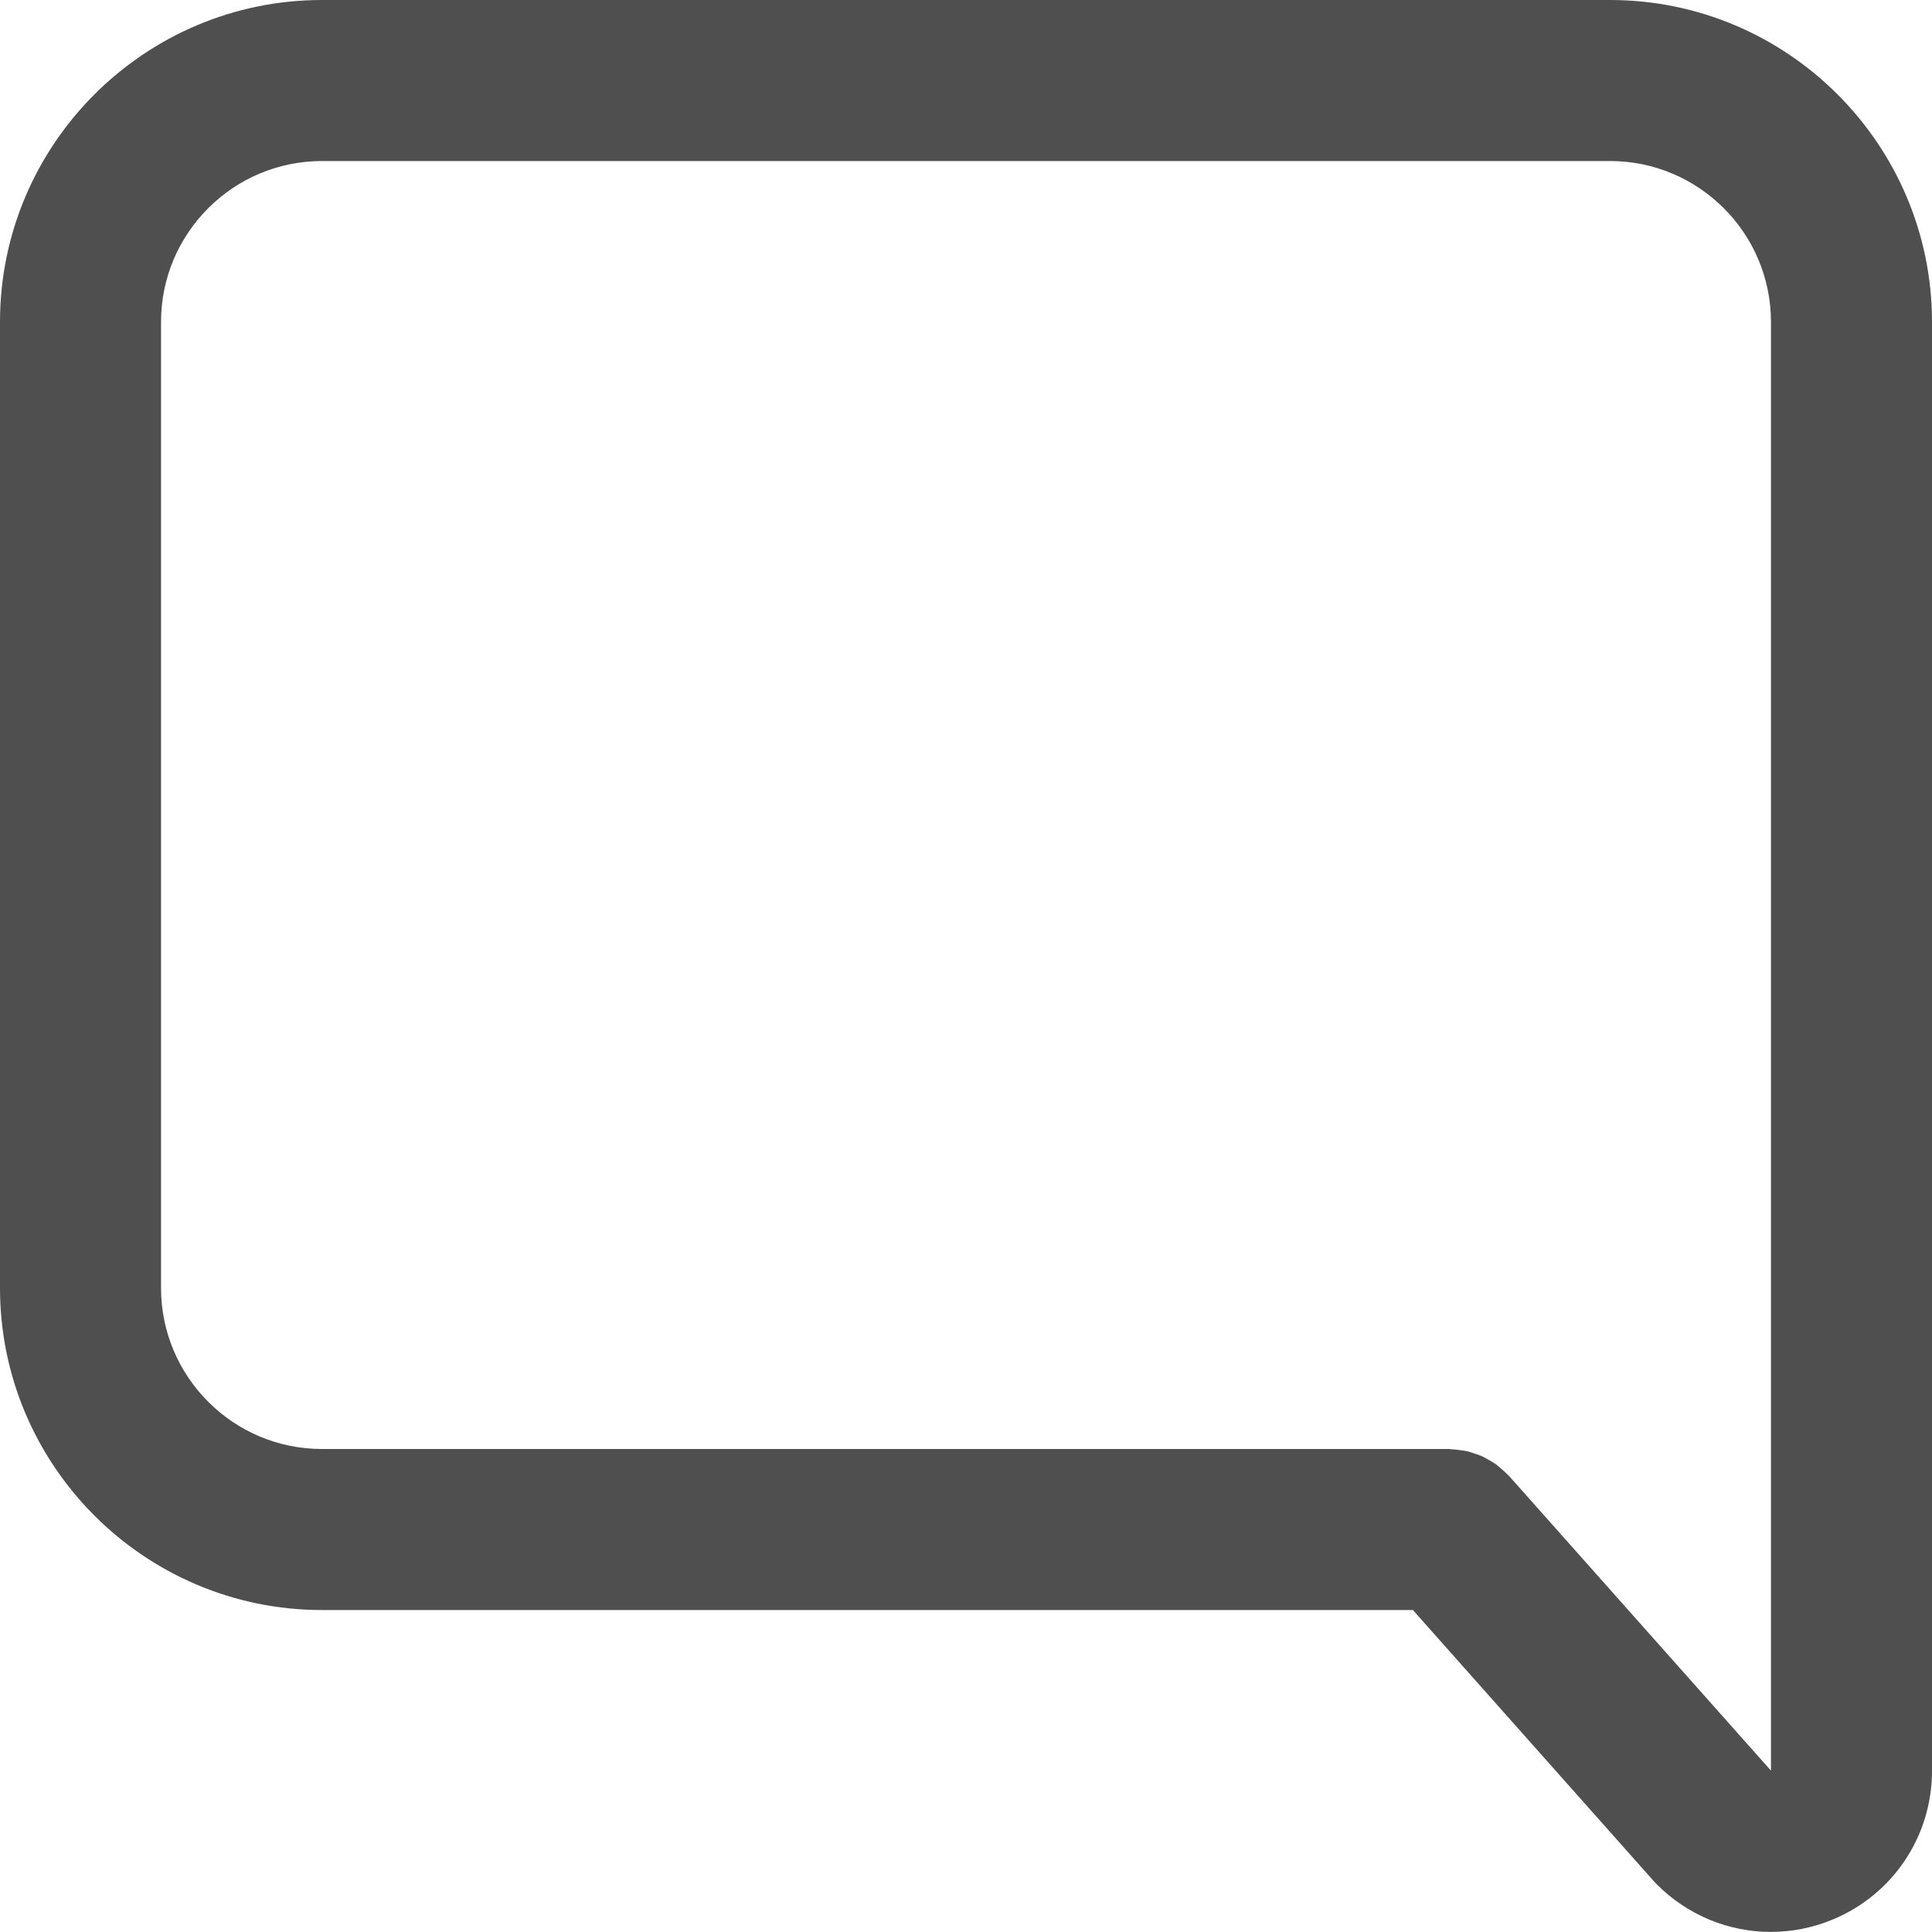
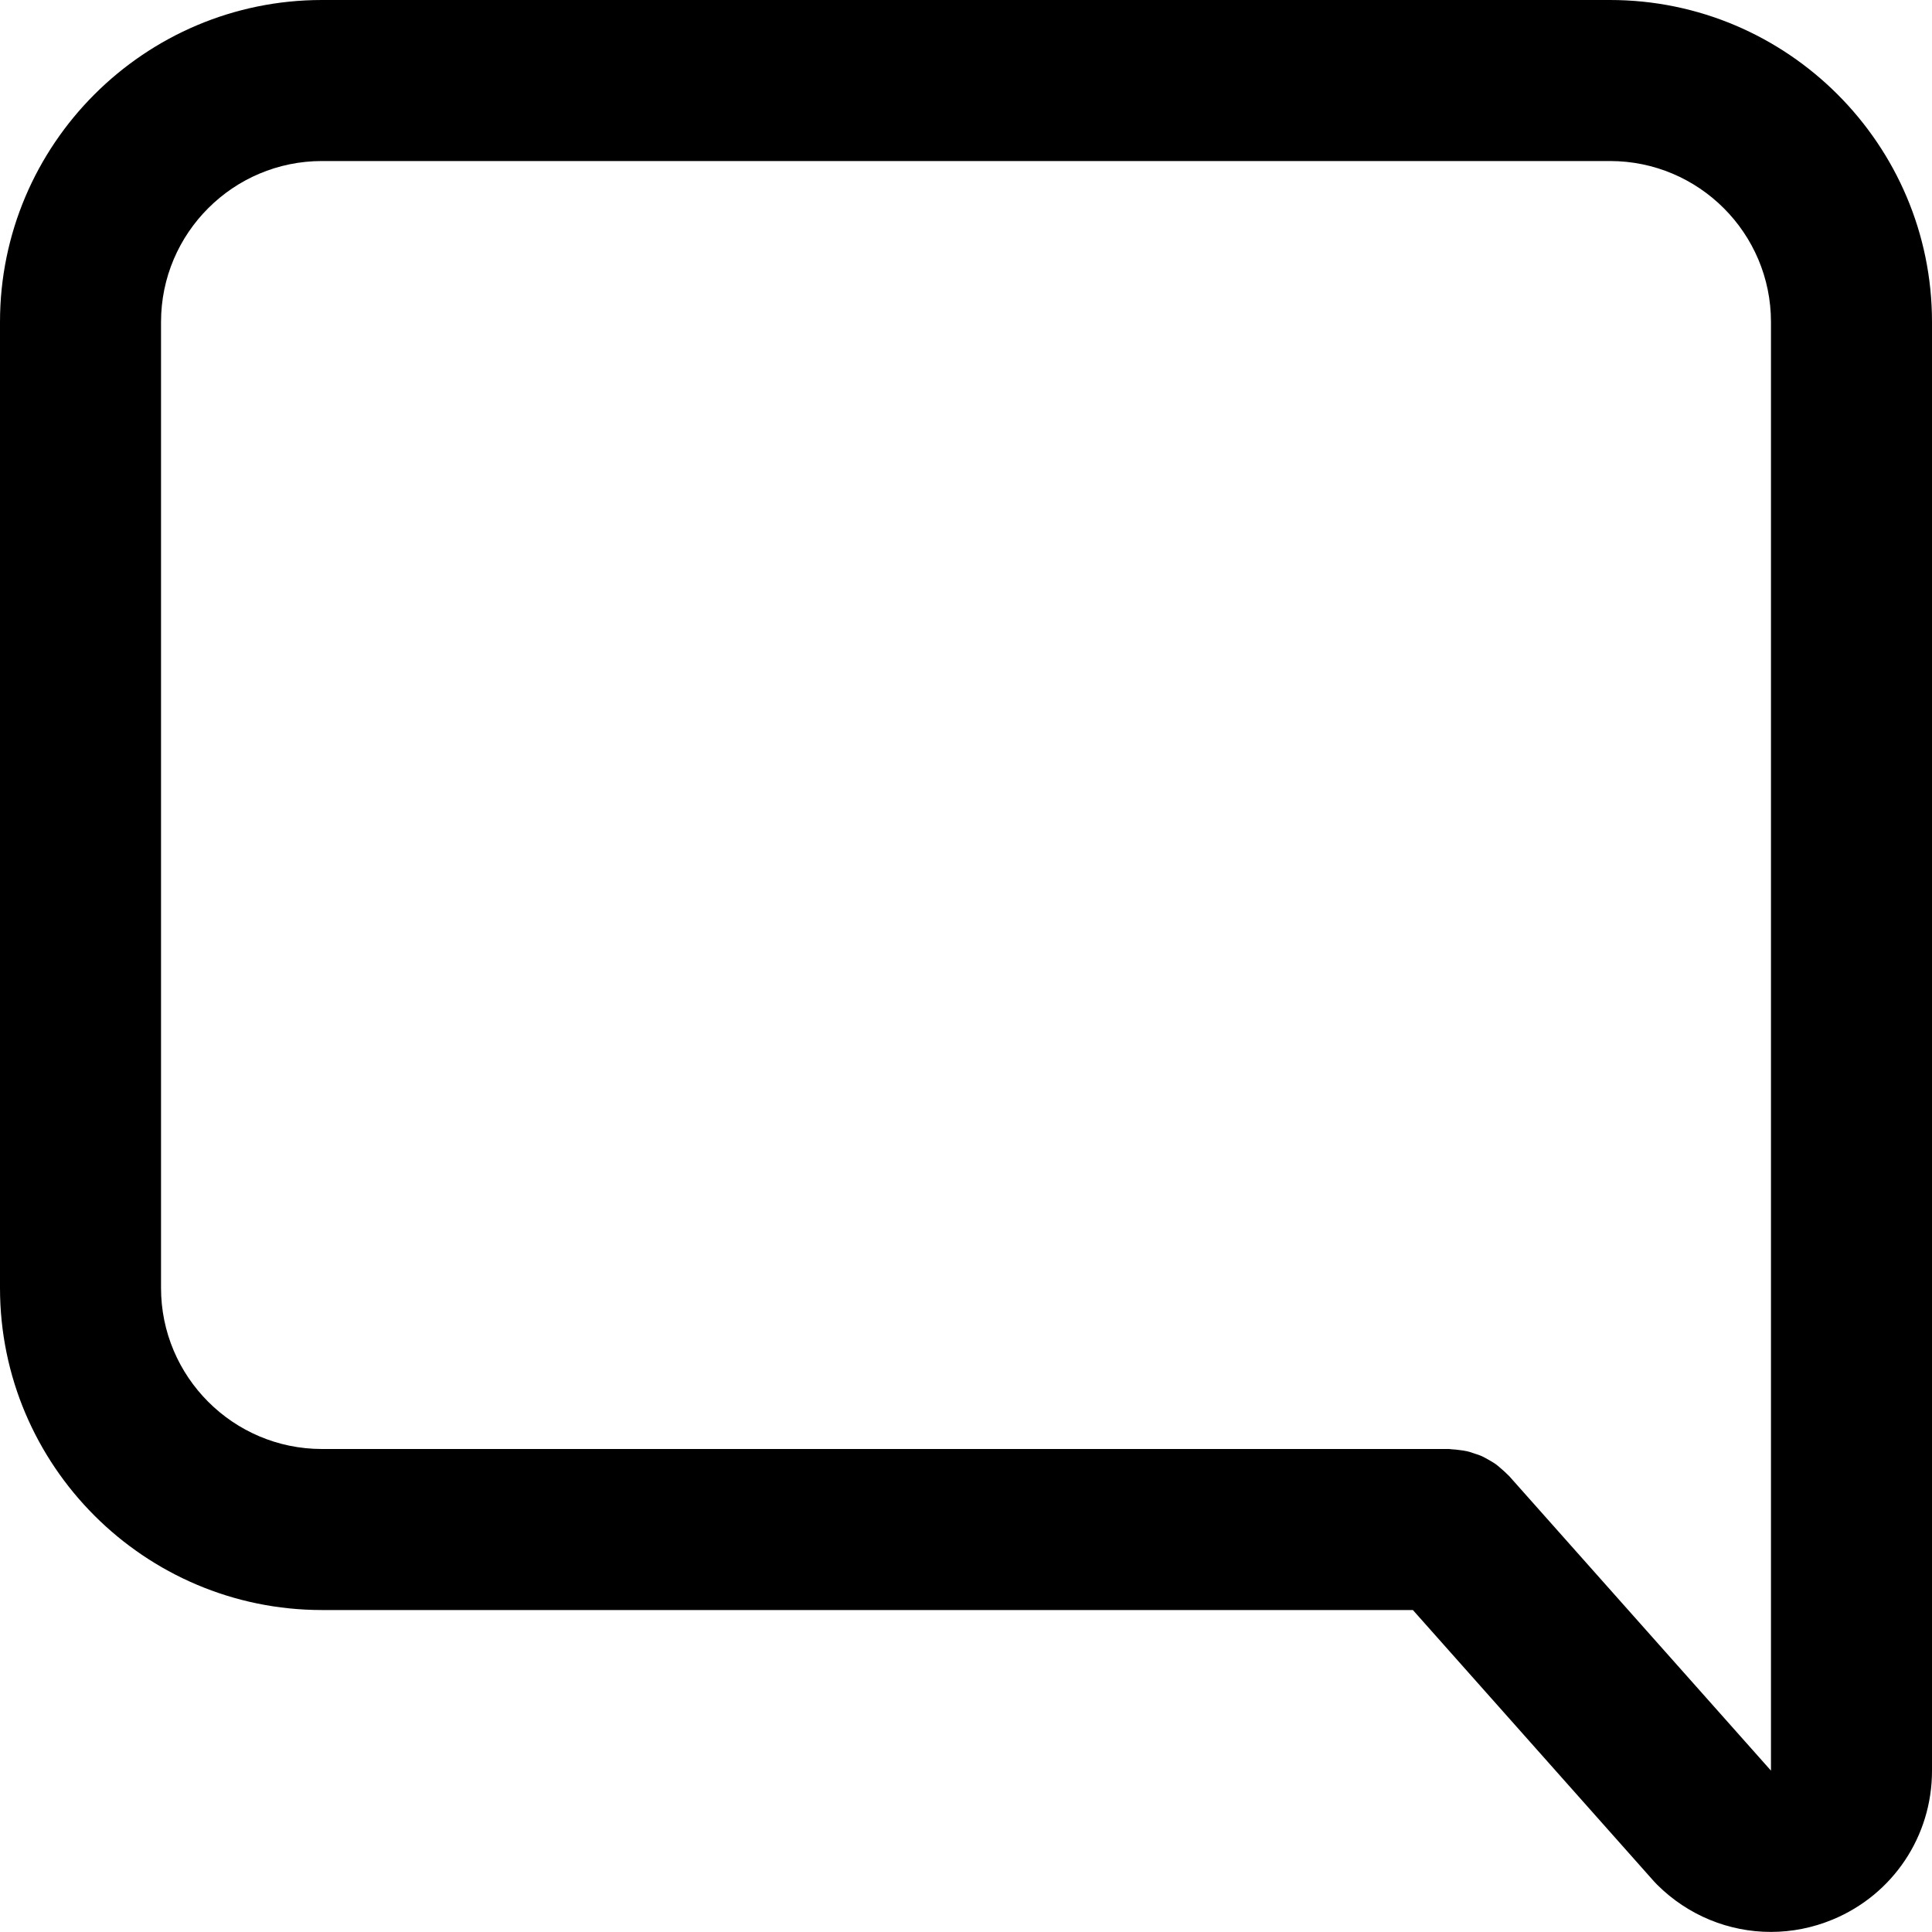
- <svg xmlns="http://www.w3.org/2000/svg" width="23" height="23" viewBox="0 0 23 23" fill="none">
-   <path d="M19.167 0H3.833C1.72 0 0 1.72 0 3.833V15.333C0 17.447 1.72 19.167 3.833 19.167H16.82L19.689 22.396C19.702 22.41 19.715 22.424 19.728 22.437C20.096 22.804 20.584 22.999 21.081 22.999C21.329 22.999 21.578 22.951 21.817 22.852C22.536 22.554 23 21.86 23 21.081V3.833C23 1.72 21.28 0 19.167 0V0ZM21.083 21.079L17.966 17.572C17.96 17.565 17.952 17.56 17.946 17.553C17.922 17.528 17.897 17.507 17.871 17.484C17.849 17.465 17.827 17.445 17.803 17.428C17.777 17.41 17.75 17.395 17.722 17.379C17.695 17.364 17.669 17.348 17.642 17.336C17.614 17.323 17.585 17.314 17.555 17.305C17.526 17.294 17.496 17.284 17.466 17.277C17.437 17.27 17.408 17.267 17.379 17.263C17.346 17.259 17.312 17.254 17.277 17.253C17.268 17.252 17.259 17.25 17.25 17.25H3.833C2.776 17.25 1.917 16.39 1.917 15.333V3.833C1.917 2.776 2.776 1.917 3.833 1.917H19.167C20.224 1.917 21.083 2.776 21.083 3.833V21.079Z" fill="#4F4F4F" />
+ <svg xmlns="http://www.w3.org/2000/svg" width="23" height="23" viewBox="0 0 23 23">
+   <path d="M19.167 0H3.833C1.72 0 0 1.72 0 3.833V15.333C0 17.447 1.72 19.167 3.833 19.167H16.82L19.689 22.396C19.702 22.41 19.715 22.424 19.728 22.437C20.096 22.804 20.584 22.999 21.081 22.999C21.329 22.999 21.578 22.951 21.817 22.852C22.536 22.554 23 21.86 23 21.081V3.833C23 1.72 21.28 0 19.167 0V0ZM21.083 21.079L17.966 17.572C17.96 17.565 17.952 17.56 17.946 17.553C17.922 17.528 17.897 17.507 17.871 17.484C17.849 17.465 17.827 17.445 17.803 17.428C17.777 17.41 17.75 17.395 17.722 17.379C17.695 17.364 17.669 17.348 17.642 17.336C17.614 17.323 17.585 17.314 17.555 17.305C17.526 17.294 17.496 17.284 17.466 17.277C17.437 17.27 17.408 17.267 17.379 17.263C17.346 17.259 17.312 17.254 17.277 17.253C17.268 17.252 17.259 17.25 17.25 17.25H3.833C2.776 17.25 1.917 16.39 1.917 15.333V3.833C1.917 2.776 2.776 1.917 3.833 1.917H19.167C20.224 1.917 21.083 2.776 21.083 3.833V21.079Z" />
</svg>
